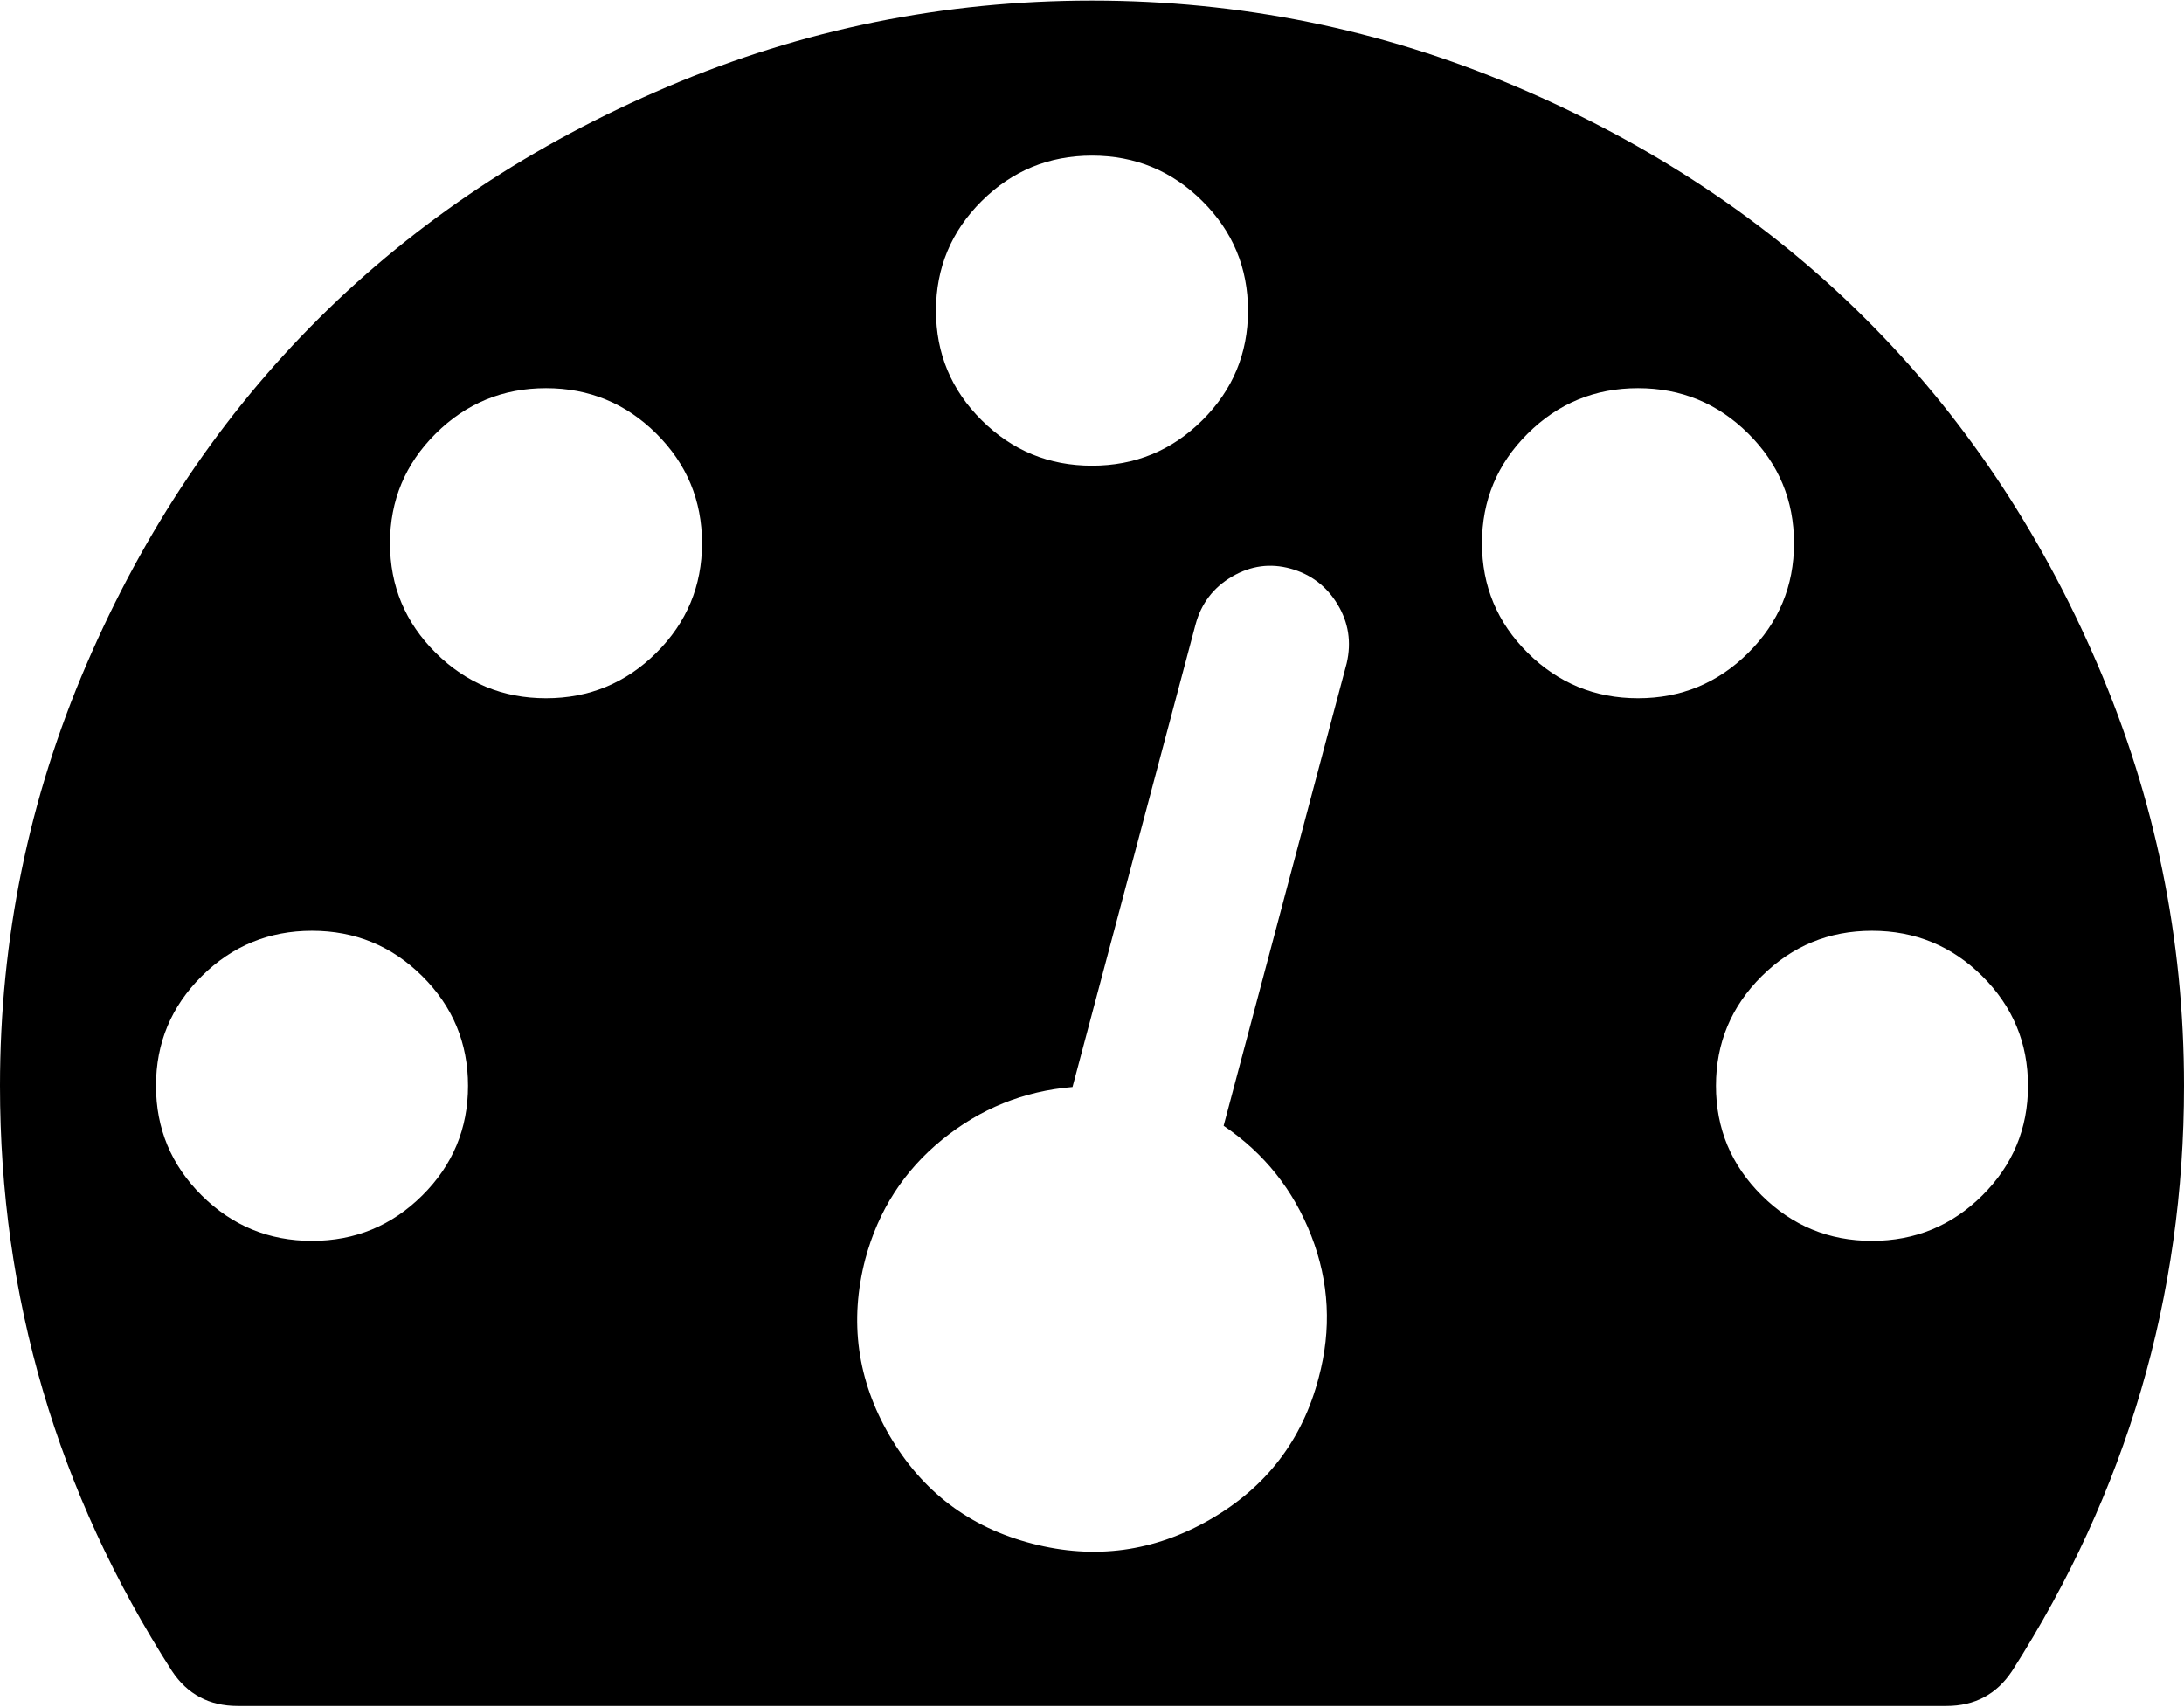
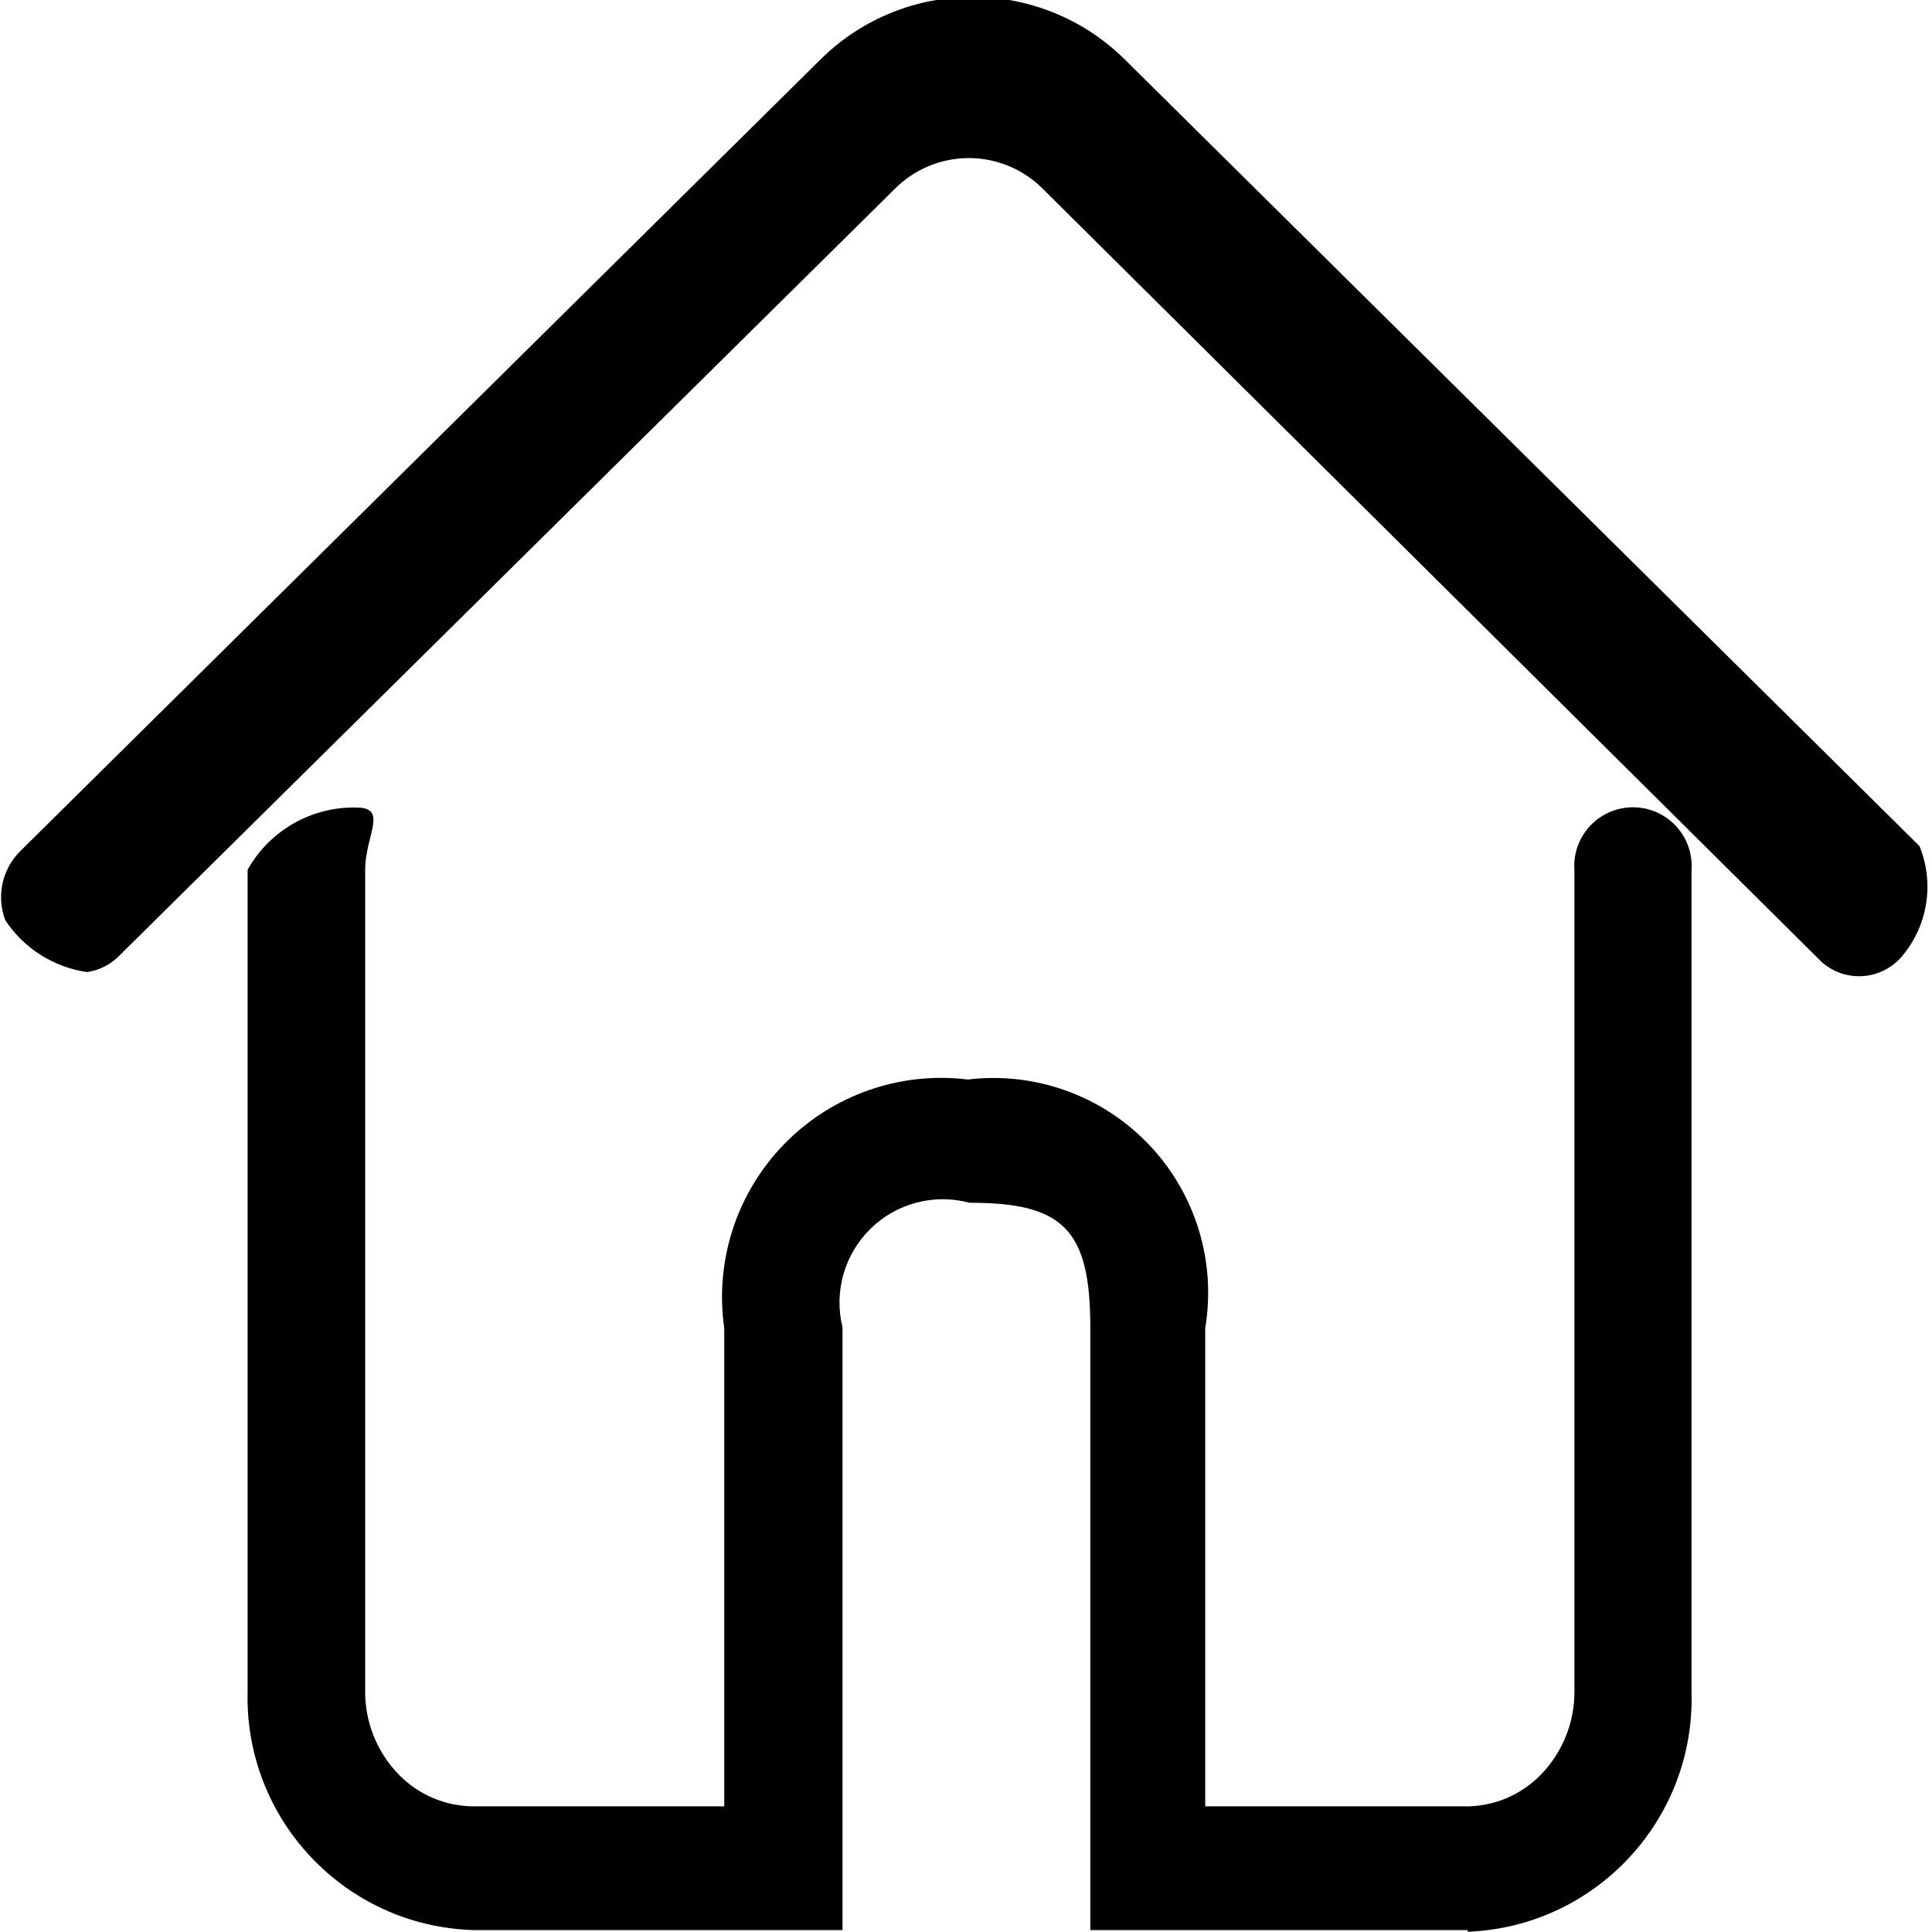
- <svg xmlns="http://www.w3.org/2000/svg" width="128" height="100">
-   <path d="M27.429 63.638c0-2.508-.893-4.65-2.679-6.424-1.786-1.775-3.94-2.662-6.464-2.662-2.524 0-4.679.887-6.465 2.662-1.785 1.774-2.678 3.916-2.678 6.424 0 2.508.893 4.65 2.678 6.424 1.786 1.775 3.94 2.662 6.465 2.662 2.524 0 4.678-.887 6.464-2.662 1.786-1.775 2.679-3.916 2.679-6.424zm13.714-31.801c0-2.508-.893-4.65-2.679-6.424-1.785-1.775-3.94-2.662-6.464-2.662-2.524 0-4.679.887-6.464 2.662-1.786 1.774-2.679 3.916-2.679 6.424 0 2.508.893 4.65 2.679 6.424 1.785 1.774 3.94 2.662 6.464 2.662 2.524 0 4.679-.888 6.464-2.662 1.786-1.775 2.679-3.916 2.679-6.424zM71.714 65.98l7.215-27.116c.285-1.23.107-2.378-.536-3.443-.643-1.064-1.56-1.762-2.75-2.094-1.19-.33-2.333-.177-3.429.462-1.095.639-1.81 1.573-2.143 2.804l-7.214 27.116c-2.857.237-5.405 1.266-7.643 3.088-2.238 1.822-3.738 4.152-4.5 6.992-.952 3.644-.476 7.098 1.429 10.364 1.905 3.265 4.69 5.37 8.357 6.317 3.667.947 7.143.474 10.429-1.42 3.285-1.892 5.404-4.66 6.357-8.305.762-2.84.619-5.607-.429-8.305-1.047-2.697-2.762-4.85-5.143-6.46zm47.143-2.342c0-2.508-.893-4.65-2.678-6.424-1.786-1.775-3.94-2.662-6.465-2.662-2.524 0-4.678.887-6.464 2.662-1.786 1.774-2.679 3.916-2.679 6.424 0 2.508.893 4.65 2.679 6.424 1.786 1.775 3.94 2.662 6.464 2.662 2.524 0 4.679-.887 6.465-2.662 1.785-1.775 2.678-3.916 2.678-6.424zm-45.714-45.43c0-2.509-.893-4.65-2.679-6.425C68.68 10.01 66.524 9.122 64 9.122c-2.524 0-4.679.887-6.464 2.661-1.786 1.775-2.679 3.916-2.679 6.425 0 2.508.893 4.65 2.679 6.424 1.785 1.774 3.94 2.662 6.464 2.662 2.524 0 4.679-.888 6.464-2.662 1.786-1.775 2.679-3.916 2.679-6.424zm32 13.629c0-2.508-.893-4.65-2.679-6.424-1.785-1.775-3.94-2.662-6.464-2.662-2.524 0-4.679.887-6.464 2.662-1.786 1.774-2.679 3.916-2.679 6.424 0 2.508.893 4.65 2.679 6.424 1.785 1.774 3.94 2.662 6.464 2.662 2.524 0 4.679-.888 6.464-2.662 1.786-1.775 2.679-3.916 2.679-6.424zM128 63.638c0 12.351-3.357 23.78-10.071 34.286-.905 1.372-2.19 2.058-3.858 2.058H13.93c-1.667 0-2.953-.686-3.858-2.058C3.357 87.465 0 76.037 0 63.638c0-8.613 1.69-16.847 5.071-24.703C8.452 31.08 13 24.312 18.714 18.634c5.715-5.68 12.524-10.199 20.429-13.559C47.048 1.715 55.333.035 64 .035c8.667 0 16.952 1.68 24.857 5.04 7.905 3.36 14.714 7.88 20.429 13.559 5.714 5.678 10.262 12.446 13.643 20.301 3.38 7.856 5.071 16.09 5.071 24.703z" />
+ <svg xmlns="http://www.w3.org/2000/svg" t="1588840688084" class="icon" viewBox="0 0 1024 1024" version="1.1" p-id="698" width="200" height="200">
+   <path d="M46.389 515.234a62.499 62.499 0 0 1-43.609-27.535 34.451 34.451 0 0 1 7.492-36.116L435.472 30.929a114.689 114.689 0 0 1 160.09 0l421.805 417.515a57.12 57.12 0 0 1-9.477 58.657 29.777 29.777 0 0 1-42.456 2.69l-412.392-409.382a55.327 55.327 0 0 0-79.084 0L63.551 506.205a29.905 29.905 0 0 1-17.418 9.029z m731.547 507.742H577.888v-319.476c0-52.253-14.664-66.021-64.036-66.021a54.751 54.751 0 0 0-67.302 66.021v319.476H250.728a123.397 123.397 0 0 1-119.491-126.535v-435.445a64.42 64.42 0 0 1 57.632-32.979c17.162 0 4.675 14.792 4.675 32.979v435.445a62.883 62.883 0 0 0 16.841 43.096 55.647 55.647 0 0 0 40.599 17.866h132.875v-253.455a116.161 116.161 0 0 1 129.161-131.786 113.792 113.792 0 0 1 125.767 131.786v253.455h136.589a55.455 55.455 0 0 0 41.559-17.034 62.947 62.947 0 0 0 17.546-43.48v-435.445a31.122 31.122 0 1 1 62.051 0v435.445a123.525 123.525 0 0 1-118.659 126.983z m0 0" p-id="699" />
</svg>
